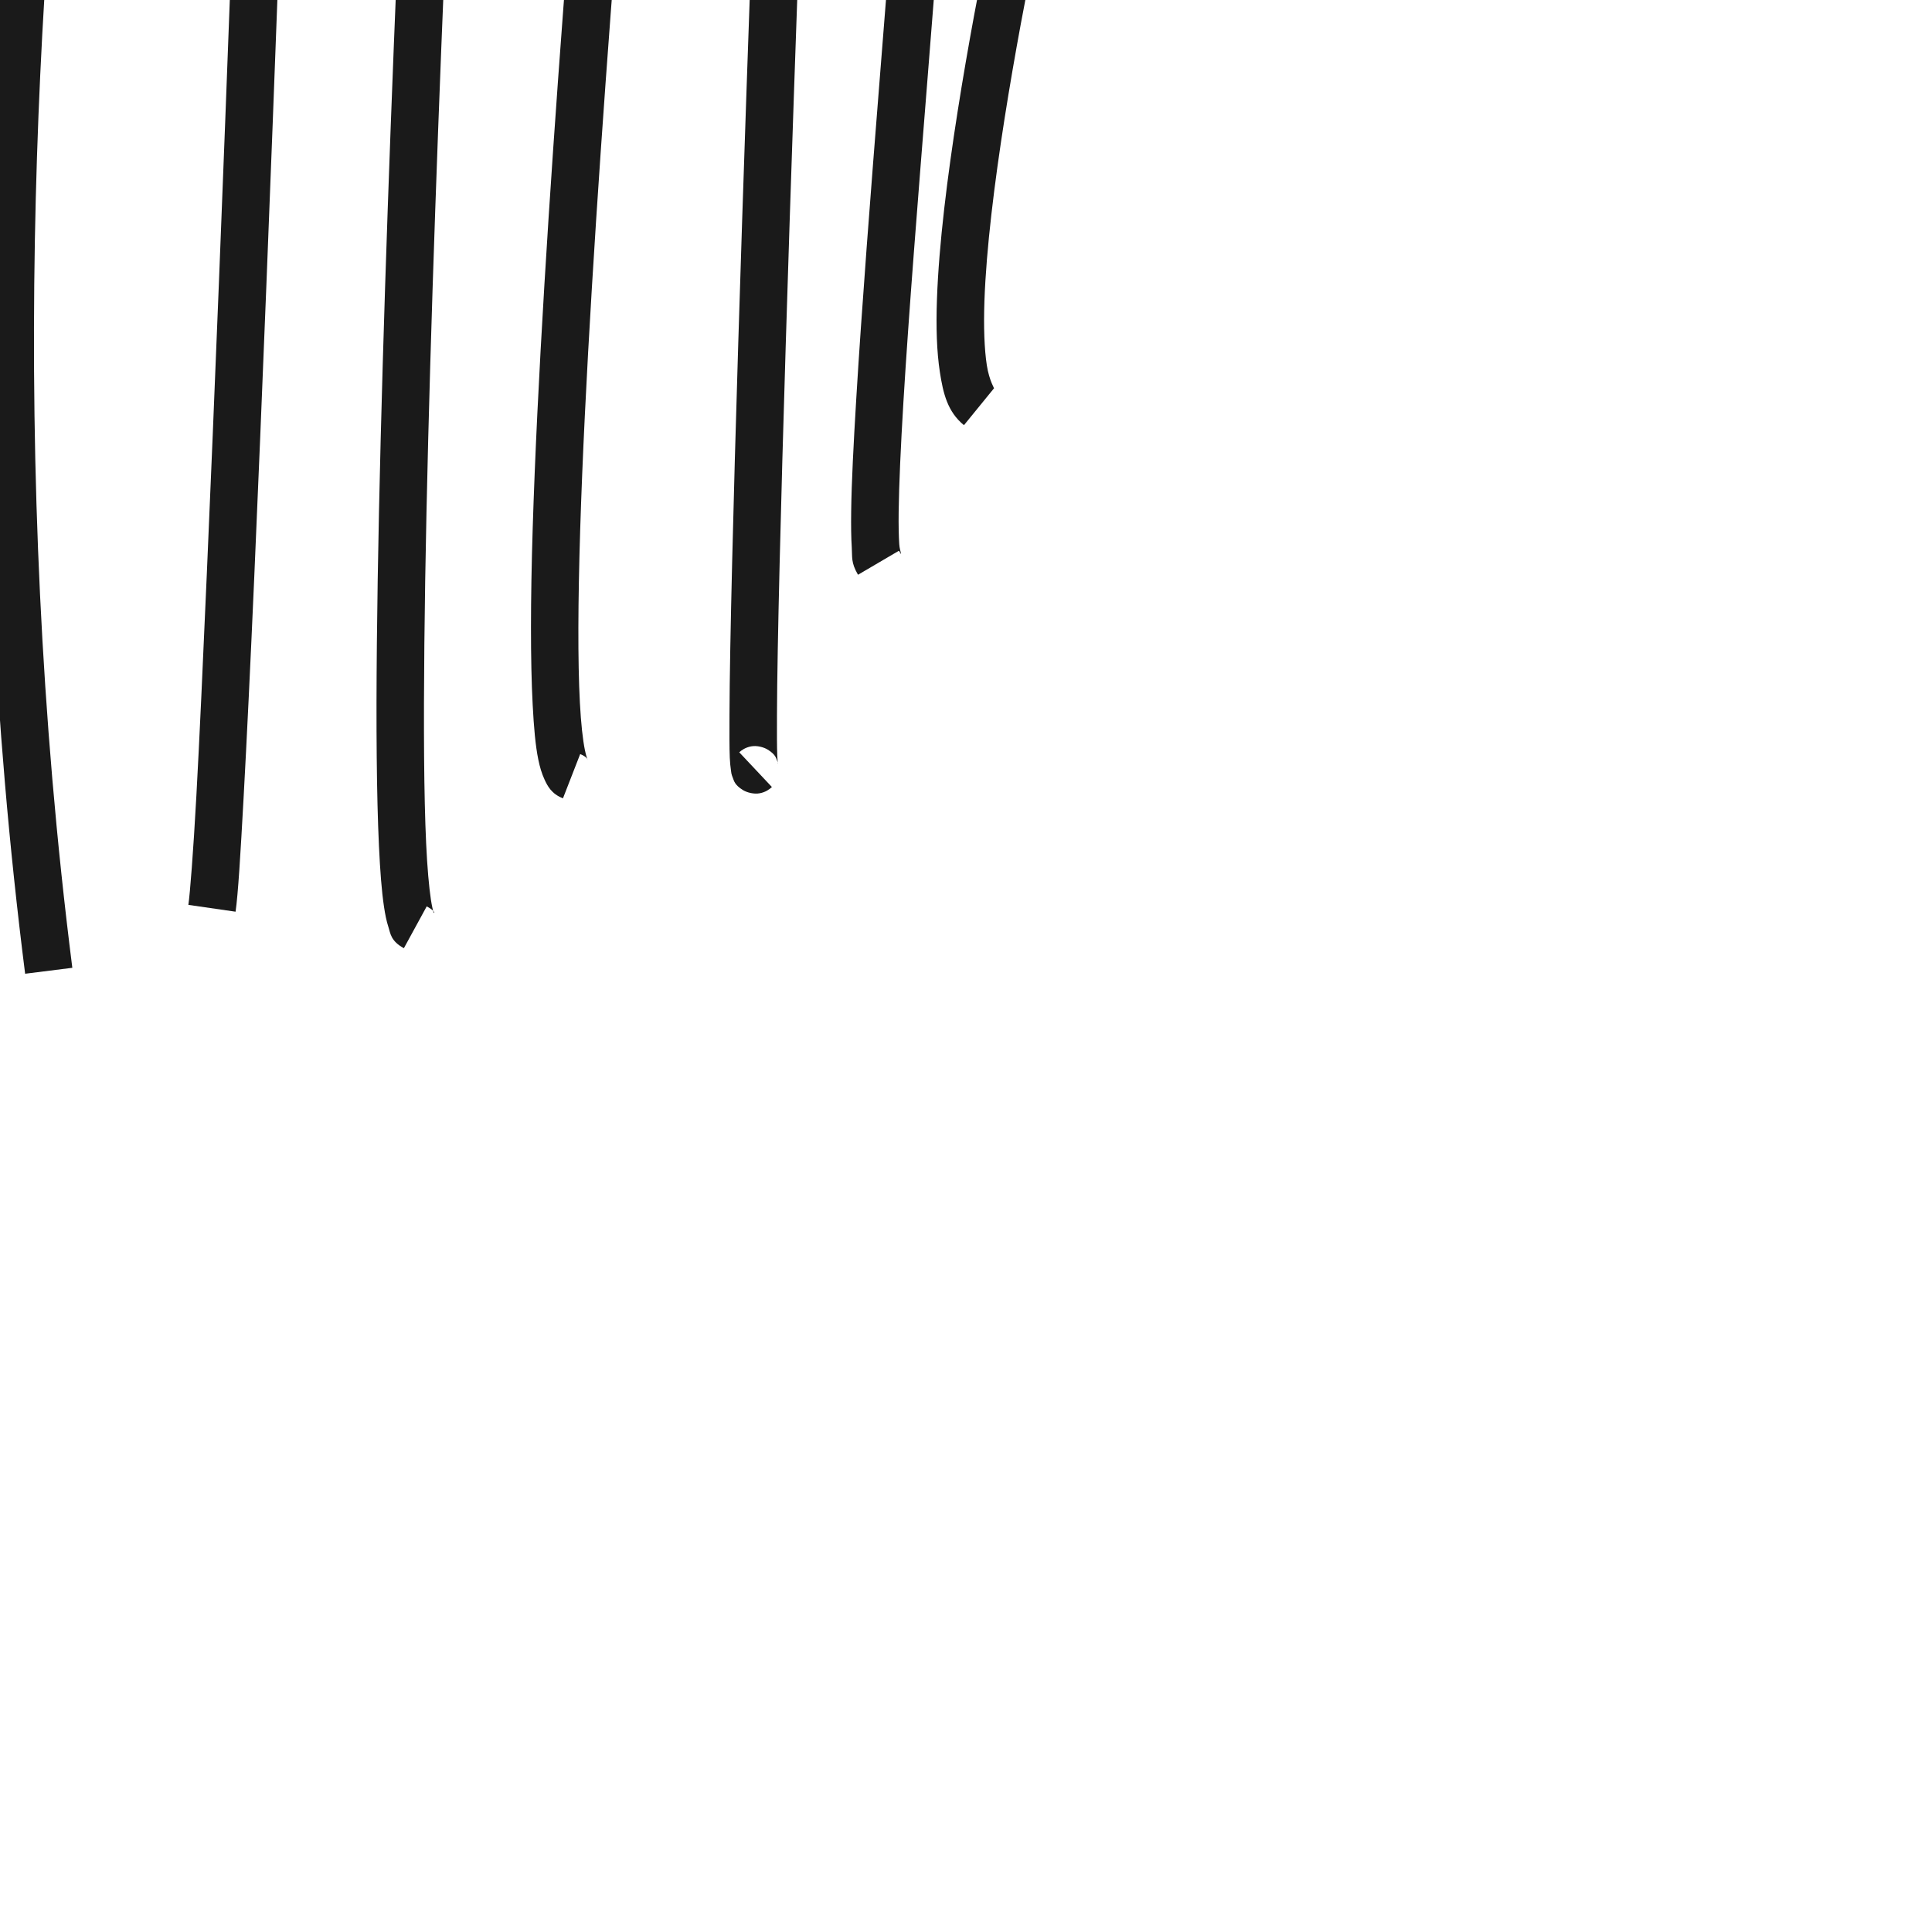
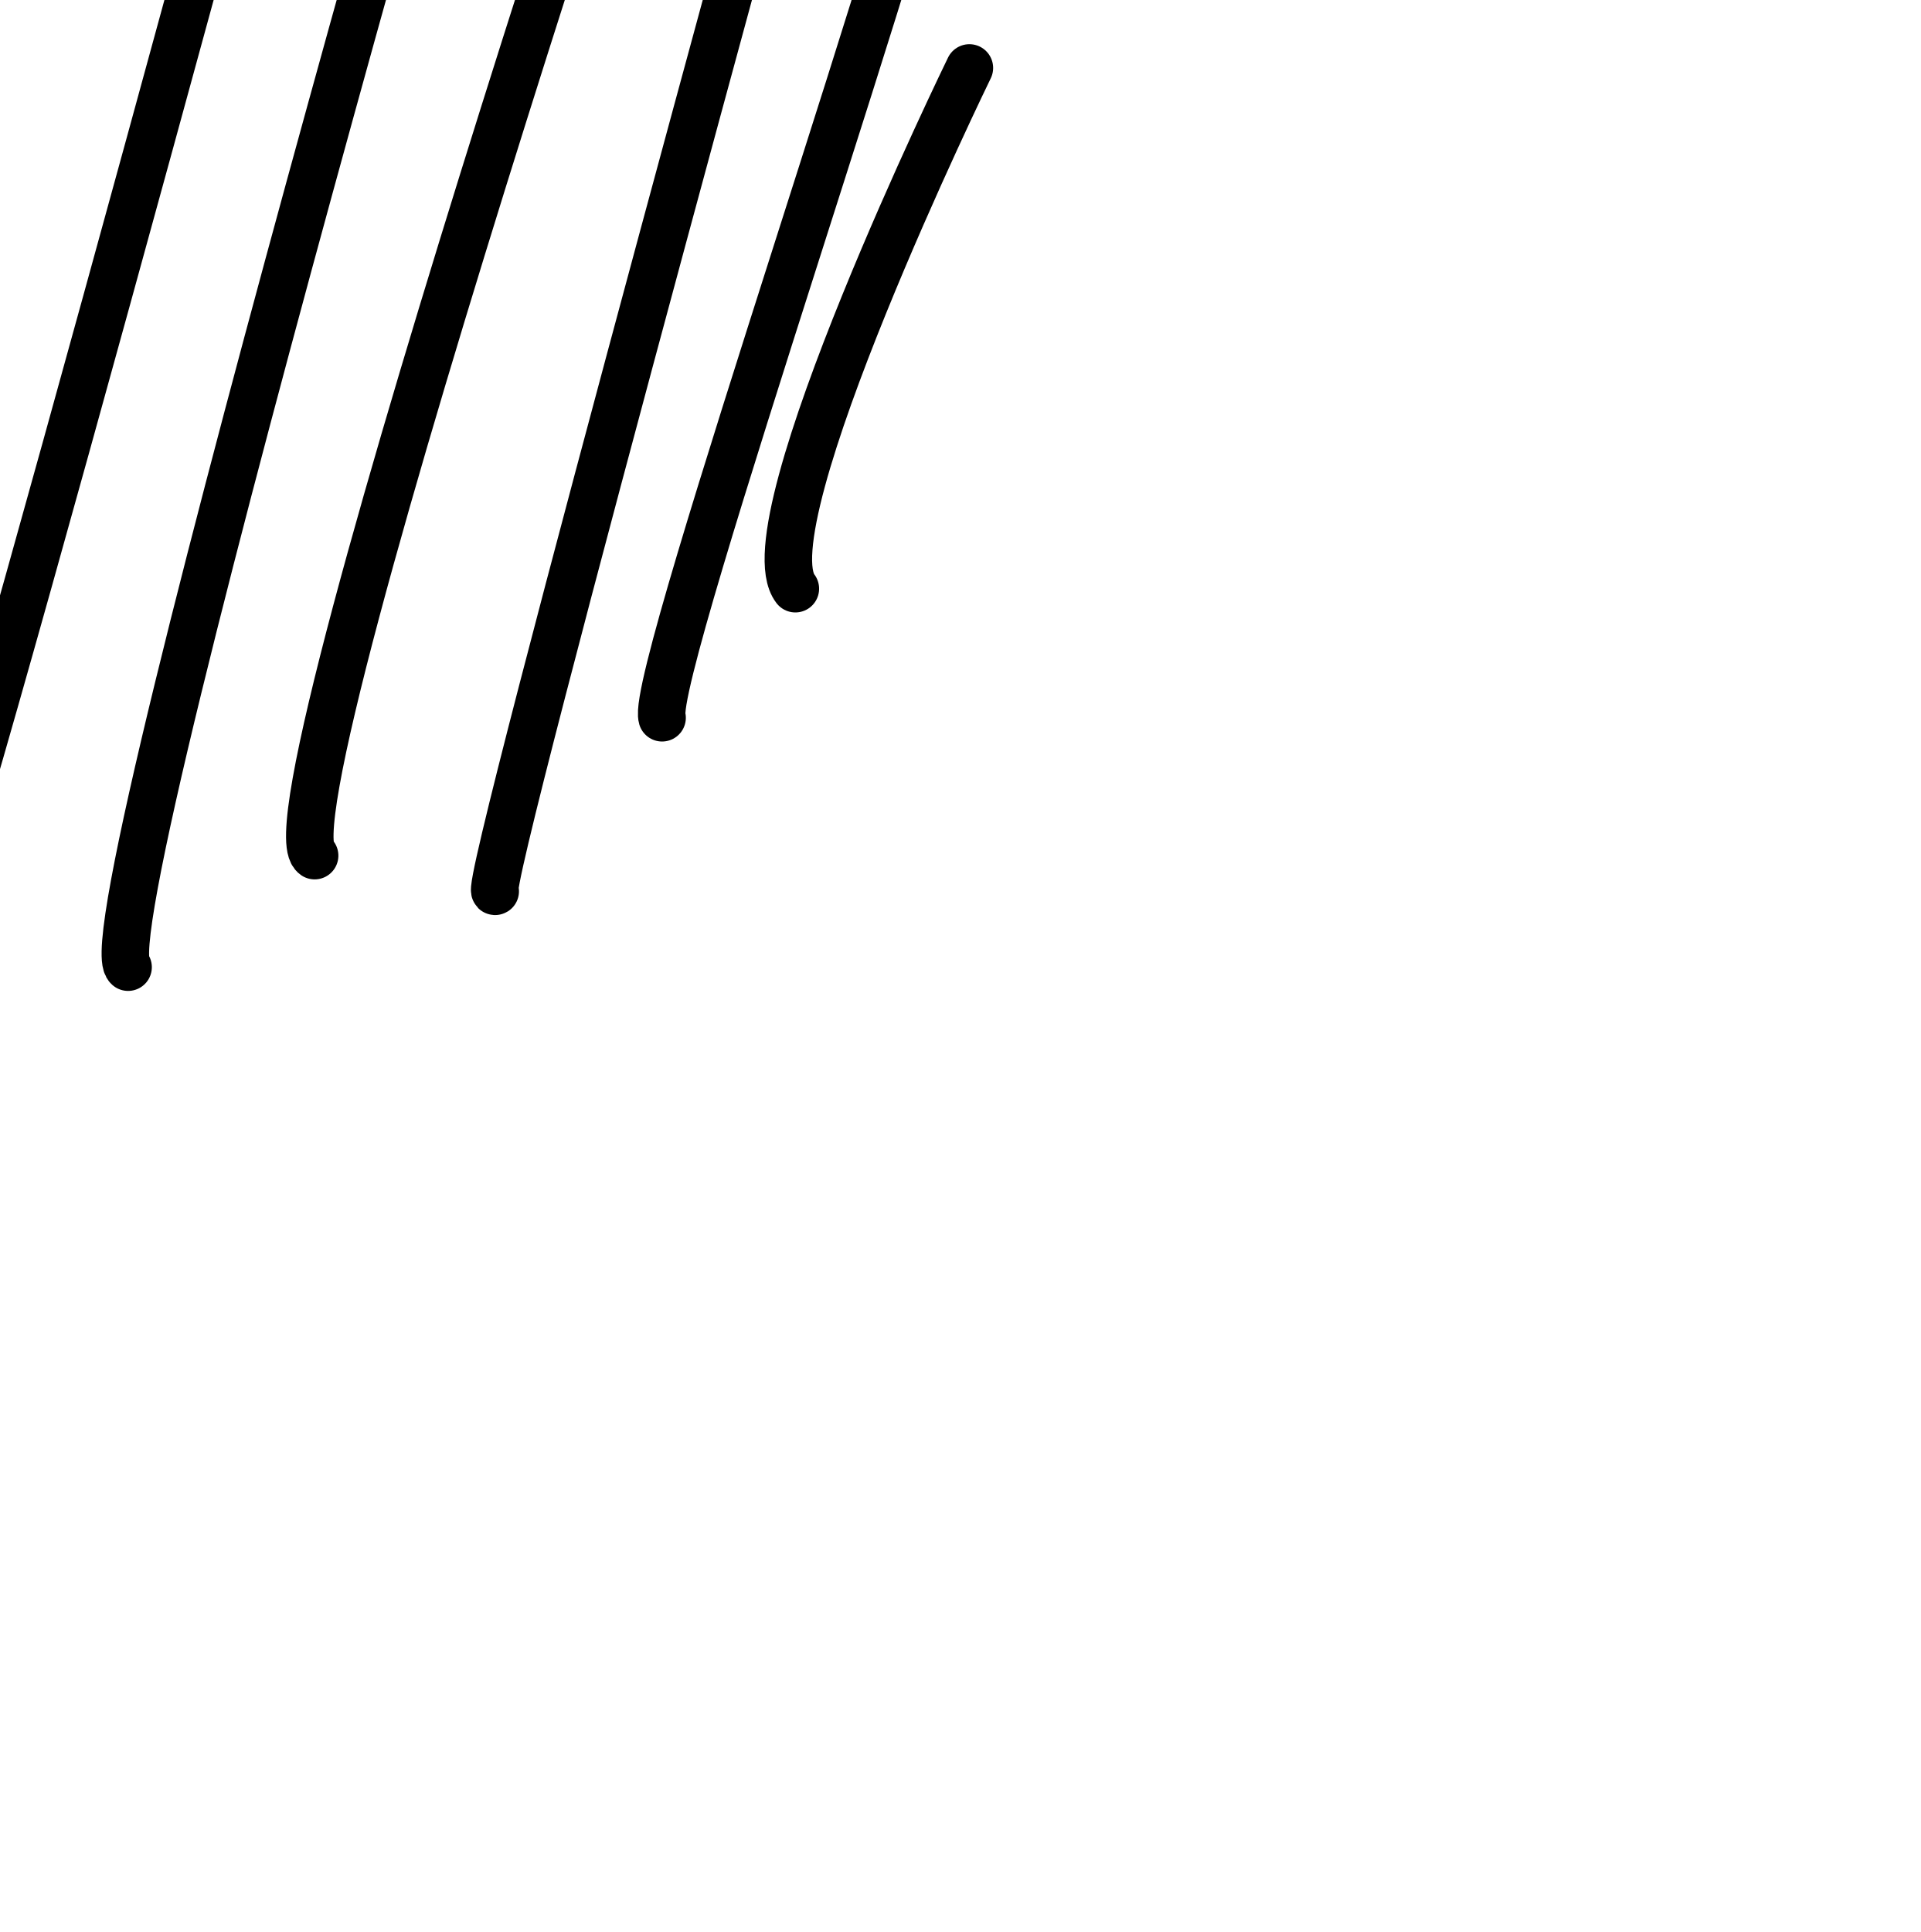
<svg xmlns="http://www.w3.org/2000/svg" version="1.1" x="0px" y="0px" width="202.227px" height="203.391px" viewBox="0 0 202.227 203.391" style="enable-background:new 0 0 202.227 203.391;" xml:space="preserve" id="svg3010">
  <defs id="defs3040" />
-   <g id="g4928">
-     <g transform="translate(-91.35358,-100.8337)" id="g4914">
-       <path style="font-size:medium;font-style:normal;font-variant:normal;font-weight:normal;font-stretch:normal;text-indent:0;text-align:start;text-decoration:none;line-height:normal;letter-spacing:normal;word-spacing:normal;text-transform:none;direction:ltr;block-progression:tb;writing-mode:lr-tb;text-anchor:start;baseline-shift:baseline;color:#000000;fill:#1a1a1a;fill-opacity:1;stroke:none;stroke-width:5;marker:none;visibility:visible;display:inline;overflow:visible;enable-background:accumulate;font-family:Sans;-inkscape-font-specification:Sans" d="m 5.156,62.344 c 0,0 -2.514,18.946 -4.031,38.594 -0.758,9.824 -1.287,19.807 -1.094,27.781 0.097,3.987 0.364,7.483 0.906,10.281 0.542,2.798 1.063,5.11 3.344,6.562 l 2.688,-4.219 c 0.266,0.17 -0.675,-0.99 -1.125,-3.312 C 5.394,135.709 5.124,132.454 5.031,128.625 4.846,120.968 5.342,111.079 6.094,101.344 7.597,81.874 10.125,63 10.125,63 L 5.156,62.344 z" id="path3013" />
-       <path style="font-size:medium;font-style:normal;font-variant:normal;font-weight:normal;font-stretch:normal;text-indent:0;text-align:start;text-decoration:none;line-height:normal;letter-spacing:normal;word-spacing:normal;text-transform:none;direction:ltr;block-progression:tb;writing-mode:lr-tb;text-anchor:start;baseline-shift:baseline;color:#000000;fill:#1a1a1a;fill-opacity:1;stroke:none;stroke-width:5;marker:none;visibility:visible;display:inline;overflow:visible;enable-background:accumulate;font-family:Sans;-inkscape-font-specification:Sans" d="m 19.531,42.875 c 0,0 -2.135,28.266 -3.094,57.438 -0.479,14.586 -0.684,29.374 -0.156,41.062 0.264,5.844 0.707,10.9 1.406,14.844 0.35,1.972 0.775,3.691 1.312,5.125 0.538,1.434 1.134,2.681 2.406,3.625 L 24.375,160.938 c 0.098,0.073 -0.318,-0.39 -0.688,-1.375 -0.369,-0.985 -0.746,-2.405 -1.062,-4.188 -0.632,-3.565 -1.085,-8.497 -1.344,-14.219 -0.517,-11.444 -0.321,-26.171 0.156,-40.688 C 22.391,71.435 24.5,43.25 24.5,43.25 l -4.969,-0.375 z" id="path3015" />
-       <path style="font-size:medium;font-style:normal;font-variant:normal;font-weight:normal;font-stretch:normal;text-indent:0;text-align:start;text-decoration:none;line-height:normal;letter-spacing:normal;word-spacing:normal;text-transform:none;direction:ltr;block-progression:tb;writing-mode:lr-tb;text-anchor:start;baseline-shift:baseline;color:#000000;fill:#1a1a1a;fill-opacity:1;stroke:none;stroke-width:5;marker:none;visibility:visible;display:inline;overflow:visible;enable-background:accumulate;font-family:Sans;-inkscape-font-specification:Sans" d="m 38.781,18.312 c 0,0 -3.926,40.139 -5.812,81.656 -0.943,20.758 -1.377,41.851 -0.531,58.562 0.423,8.356 1.151,15.599 2.344,21.25 1.192,5.651 2.504,9.868 5.812,12.062 L 43.375,187.688 c -0.81,-0.537 -2.62,-3.732 -3.719,-8.938 -1.098,-5.205 -1.835,-12.263 -2.25,-20.469 -0.831,-16.412 -0.408,-37.42 0.531,-58.094 1.879,-41.347 5.844,-81.375 5.844,-81.375 l -5,-0.5 z" id="path3017" />
-       <path style="font-size:medium;font-style:normal;font-variant:normal;font-weight:normal;font-stretch:normal;text-indent:0;text-align:start;text-decoration:none;line-height:normal;letter-spacing:normal;word-spacing:normal;text-transform:none;direction:ltr;block-progression:tb;writing-mode:lr-tb;text-anchor:start;baseline-shift:baseline;color:#000000;fill:#1a1a1a;fill-opacity:1;stroke:none;stroke-width:5;marker:none;visibility:visible;display:inline;overflow:visible;enable-background:accumulate;font-family:Sans;-inkscape-font-specification:Sans" d="m 58.25,7.906 c 0,0 -2.859,44.825 -5.031,90.812 -1.086,22.994 -1.998,46.291 -2.281,64.438 -0.142,9.073 -0.137,16.855 0.094,22.719 0.116,2.932 0.289,5.376 0.531,7.312 0.242,1.936 0.337,3.197 1.219,4.625 l 4.25,-2.625 c 0.173,0.28 -0.288,-0.926 -0.5,-2.625 -0.212,-1.699 -0.388,-4.027 -0.5,-6.875 -0.225,-5.697 -0.234,-13.446 -0.094,-22.469 0.281,-18.046 1.197,-41.284 2.281,-64.25 C 60.388,53.036 63.25,8.25 63.25,8.25 l -5,-0.344 z" id="path3019" />
-       <path style="font-size:medium;font-style:normal;font-variant:normal;font-weight:normal;font-stretch:normal;text-indent:0;text-align:start;text-decoration:none;line-height:normal;letter-spacing:normal;word-spacing:normal;text-transform:none;direction:ltr;block-progression:tb;writing-mode:lr-tb;text-anchor:start;baseline-shift:baseline;color:#000000;fill:#1a1a1a;fill-opacity:1;stroke:none;stroke-width:5;marker:none;visibility:visible;display:inline;overflow:visible;enable-background:accumulate;font-family:Sans;-inkscape-font-specification:Sans" d="m 79.281,1.938 c 0,0 -0.503,49.377 -1.469,98.938 -0.483,24.78 -1.076,49.595 -1.781,68.312 -0.353,9.359 -0.754,17.217 -1.156,22.719 -0.201,2.751 -0.392,4.912 -0.594,6.344 -0.101,0.716 -0.216,1.252 -0.281,1.5 -0.033,0.124 -0.051,0.202 0,0.094 0.051,-0.108 0.036,-0.548 1.031,-1 l 2.094,4.531 c 1.11,-0.504 1.211,-1.058 1.375,-1.406 0.164,-0.348 0.265,-0.639 0.344,-0.938 0.157,-0.597 0.259,-1.272 0.375,-2.094 0.231,-1.644 0.451,-3.879 0.656,-6.688 0.411,-5.617 0.771,-13.486 1.125,-22.875 0.708,-18.777 1.329,-43.61 1.812,-68.406 C 83.779,51.377 84.281,2 84.281,2 l -5,-0.062 z" id="path3021" />
-       <path style="font-size:medium;font-style:normal;font-variant:normal;font-weight:normal;font-stretch:normal;text-indent:0;text-align:start;text-decoration:none;line-height:normal;letter-spacing:normal;word-spacing:normal;text-transform:none;direction:ltr;block-progression:tb;writing-mode:lr-tb;text-anchor:start;baseline-shift:baseline;color:#000000;fill:#1a1a1a;fill-opacity:1;stroke:none;stroke-width:5;marker:none;visibility:visible;display:inline;overflow:visible;enable-background:accumulate;font-family:Sans;-inkscape-font-specification:Sans" d="m 105.438,0 c 0,0 -25.112,95.556 -11.438,203.344 l 4.969,-0.625 C 85.437,96.055 110.25,1.281 110.25,1.281 L 105.438,0 z" id="path3023" />
-       <path style="font-size:medium;font-style:normal;font-variant:normal;font-weight:normal;font-stretch:normal;text-indent:0;text-align:start;text-decoration:none;line-height:normal;letter-spacing:normal;word-spacing:normal;text-transform:none;direction:ltr;block-progression:tb;writing-mode:lr-tb;text-anchor:start;baseline-shift:baseline;color:#000000;fill:#1a1a1a;fill-opacity:1;stroke:none;stroke-width:5;marker:none;visibility:visible;display:inline;overflow:visible;enable-background:accumulate;font-family:Sans;-inkscape-font-specification:Sans" d="m 118.906,5.594 c 0,0 -1.472,44.6 -3.188,90.75 -0.858,23.075 -1.785,46.549 -2.594,65 -0.404,9.226 -0.762,17.209 -1.094,23.25 -0.332,6.041 -0.669,10.286 -0.844,11.5 l 4.969,0.719 c 0.268,-1.861 0.51,-5.895 0.844,-11.969 0.334,-6.074 0.72,-14.045 1.125,-23.281 0.81,-18.472 1.736,-41.95 2.594,-65.031 C 122.434,50.369 123.906,5.75 123.906,5.75 l -5,-0.156 z" id="path3025" />
-       <path style="font-size:medium;font-style:normal;font-variant:normal;font-weight:normal;font-stretch:normal;text-indent:0;text-align:start;text-decoration:none;line-height:normal;letter-spacing:normal;word-spacing:normal;text-transform:none;direction:ltr;block-progression:tb;writing-mode:lr-tb;text-anchor:start;baseline-shift:baseline;color:#000000;fill:#1a1a1a;fill-opacity:1;stroke:none;stroke-width:5;marker:none;visibility:visible;display:inline;overflow:visible;enable-background:accumulate;font-family:Sans;-inkscape-font-specification:Sans" d="m 137.094,15.281 c 0,0 -2.482,45.054 -4.281,90.469 -0.9,22.708 -1.609,45.501 -1.781,62.844 -0.086,8.671 -0.029,15.987 0.219,21.281 0.124,2.647 0.285,4.77 0.531,6.406 0.123,0.818 0.257,1.505 0.469,2.156 0.212,0.651 0.234,1.464 1.625,2.219 l 2.406,-4.406 c 1.056,0.573 0.784,0.826 0.719,0.625 -0.065,-0.201 -0.182,-0.683 -0.281,-1.344 -0.199,-1.322 -0.381,-3.35 -0.5,-5.906 -0.239,-5.112 -0.273,-12.346 -0.188,-20.969 0.171,-17.245 0.883,-40.036 1.781,-62.719 1.797,-45.365 4.281,-90.375 4.281,-90.375 l -5,-0.281 z" id="path3027" />
-       <path style="font-size:medium;font-style:normal;font-variant:normal;font-weight:normal;font-stretch:normal;text-indent:0;text-align:start;text-decoration:none;line-height:normal;letter-spacing:normal;word-spacing:normal;text-transform:none;direction:ltr;block-progression:tb;writing-mode:lr-tb;text-anchor:start;baseline-shift:baseline;color:#000000;fill:#1a1a1a;fill-opacity:1;stroke:none;stroke-width:5;marker:none;visibility:visible;display:inline;overflow:visible;enable-background:accumulate;font-family:Sans;-inkscape-font-specification:Sans" d="m 157.438,23.156 c 0,0 -3.817,39.135 -6.781,78.625 -1.482,19.745 -2.751,39.572 -3.219,54.688 -0.234,7.558 -0.247,13.926 0,18.594 0.124,2.334 0.282,4.233 0.594,5.75 0.156,0.758 0.352,1.435 0.656,2.094 0.305,0.659 0.724,1.501 1.938,1.969 l 1.812,-4.656 c 0.784,0.302 0.822,0.682 0.781,0.594 -0.041,-0.088 -0.171,-0.467 -0.281,-1 -0.22,-1.067 -0.415,-2.801 -0.531,-5 -0.233,-4.398 -0.2,-10.702 0.031,-18.188 0.463,-14.971 1.74,-34.761 3.219,-54.469 2.958,-39.415 6.781,-78.5 6.781,-78.5 l -5,-0.5 z" id="path3029" />
-       <path style="font-size:medium;font-style:normal;font-variant:normal;font-weight:normal;font-stretch:normal;text-indent:0;text-align:start;text-decoration:none;line-height:normal;letter-spacing:normal;word-spacing:normal;text-transform:none;direction:ltr;block-progression:tb;writing-mode:lr-tb;text-anchor:start;baseline-shift:baseline;color:#000000;fill:#1a1a1a;fill-opacity:1;stroke:none;stroke-width:5;marker:none;visibility:visible;display:inline;overflow:visible;enable-background:accumulate;font-family:Sans;-inkscape-font-specification:Sans" d="m 172.594,38.5 c 0,0 -1.42,36.188 -2.656,72.188 -0.618,18 -1.177,35.931 -1.5,49.312 -0.162,6.691 -0.269,12.237 -0.281,16.094 -0.006,1.928 -0.013,3.44 0.031,4.5 0.022,0.53 0.066,0.932 0.125,1.344 0.029,0.206 0.018,0.359 0.219,0.844 0.1,0.242 0.166,0.684 1.031,1.219 0.432,0.268 1.161,0.459 1.781,0.344 0.621,-0.115 1.04,-0.431 1.281,-0.656 l -3.438,-3.656 c 0.229,-0.215 0.641,-0.512 1.25,-0.625 0.609,-0.113 1.328,0.083 1.75,0.344 0.843,0.522 0.888,0.931 0.969,1.125 0.161,0.388 0.098,0.37 0.094,0.344 -0.008,-0.053 -0.044,-0.391 -0.062,-0.844 -0.038,-0.905 -0.037,-2.357 -0.031,-4.25 0.012,-3.786 0.12,-9.326 0.281,-16 0.322,-13.348 0.882,-31.29 1.5,-49.281 1.235,-35.982 2.656,-72.125 2.656,-72.125 l -5,-0.219 z" id="path3031" />
-       <path style="font-size:medium;font-style:normal;font-variant:normal;font-weight:normal;font-stretch:normal;text-indent:0;text-align:start;text-decoration:none;line-height:normal;letter-spacing:normal;word-spacing:normal;text-transform:none;direction:ltr;block-progression:tb;writing-mode:lr-tb;text-anchor:start;baseline-shift:baseline;color:#000000;fill:#1a1a1a;fill-opacity:1;stroke:none;stroke-width:5;marker:none;visibility:visible;display:inline;overflow:visible;enable-background:accumulate;font-family:Sans;-inkscape-font-specification:Sans" d="m 191.938,55.406 -4.812,1.375 c -0.028,-0.098 0.096,0.656 0.125,1.625 0.029,0.969 0.012,2.277 -0.031,3.844 -0.086,3.133 -0.31,7.305 -0.625,12.156 -0.63,9.702 -1.615,22.081 -2.594,34.406 -0.979,12.325 -1.931,24.598 -2.5,34.062 -0.285,4.732 -0.492,8.748 -0.531,11.781 -0.02,1.517 -0.005,2.787 0.062,3.812 0.068,1.026 -0.101,1.575 0.656,2.875 L 186,158.812 c 0.455,0.782 0.084,0.111 0.031,-0.688 -0.052,-0.799 -0.081,-1.964 -0.062,-3.406 0.037,-2.884 0.218,-6.87 0.5,-11.562 0.565,-9.385 1.552,-21.615 2.531,-33.938 0.979,-12.323 1.959,-24.734 2.594,-34.5 0.317,-4.883 0.536,-9.096 0.625,-12.344 0.044,-1.624 0.065,-2.999 0.031,-4.125 -0.034,-1.126 -0.048,-1.918 -0.312,-2.844 z" id="path3033" />
-       <path style="font-size:medium;font-style:normal;font-variant:normal;font-weight:normal;font-stretch:normal;text-indent:0;text-align:start;text-decoration:none;line-height:normal;letter-spacing:normal;word-spacing:normal;text-transform:none;direction:ltr;block-progression:tb;writing-mode:lr-tb;text-anchor:start;baseline-shift:baseline;color:#000000;fill:#1a1a1a;fill-opacity:1;stroke:none;stroke-width:5;marker:none;visibility:visible;display:inline;overflow:visible;enable-background:accumulate;font-family:Sans;-inkscape-font-specification:Sans" d="m 197.344,85.562 c 0,0 -2.981,13.107 -5.156,26.938 -1.088,6.915 -1.984,14.013 -2.188,19.844 -0.102,2.916 -0.028,5.49 0.312,7.688 0.34,2.197 0.795,4.147 2.531,5.562 L 196,141.719 c 0.103,0.084 -0.49,-0.759 -0.75,-2.438 -0.26,-1.679 -0.345,-4.051 -0.25,-6.781 0.19,-5.46 1.054,-12.411 2.125,-19.219 2.142,-13.615 5.094,-26.625 5.094,-26.625 l -4.875,-1.094 z" id="path3035" />
-     </g>
+   <g id="Calque_1" />
+   <g id="g5131" transform="matrix(0.7734043,0.633913,-0.633913,0.7734043,-0.433728,5.113814)" style="fill:none;fill-opacity:1;stroke:#000000;stroke-opacity:1;stroke-width:5;stroke-miterlimit:4;stroke-dasharray:none">
+     <path id="path3149" d="m -102.214,0.363 c 0,0 24.357,72.346 33.852,73.395" style="fill:none;stroke:#000000;stroke-width:5;stroke-linecap:round;stroke-linejoin:round;stroke-miterlimit:4;stroke-opacity:1;fill-opacity:1;stroke-dasharray:none" />
+     <path id="path3151" d="m -97.959,-23.577 c 0,0 42.187,105.097 53.69,107.202" style="fill:none;stroke:#000000;stroke-width:5;stroke-linecap:round;stroke-linejoin:round;stroke-miterlimit:4;stroke-opacity:1;fill-opacity:1;stroke-dasharray:none" />
+     <path id="path3153" d="m -91.482,-54.048 c 0,0 56.574,150.772 76.18,153.309" style="fill:none;stroke:#000000;stroke-width:5;stroke-linecap:round;stroke-linejoin:round;stroke-miterlimit:4;stroke-opacity:1;fill-opacity:1;stroke-dasharray:none" />
+     <path id="path3155" d="m -78.63,-72.061 c 0,0 68.764,165.932 77.907,171.672" style="fill:none;stroke:#000000;stroke-width:5;stroke-linecap:round;stroke-linejoin:round;stroke-miterlimit:4;stroke-opacity:1;fill-opacity:1;stroke-dasharray:none" />
+     <path id="path3157" d="m -62.462,-86.812 c 0,0 85.321,178.1 82.762,181.215" style="fill:none;stroke:#000000;stroke-width:5;stroke-linecap:round;stroke-linejoin:round;stroke-miterlimit:4;stroke-opacity:1;fill-opacity:1;stroke-dasharray:none" />
+     <path id="path3159" d="m -39.663,-99.519 c 0,0 19.595,96.405 79.12,186.623" style="fill:none;stroke:#000000;stroke-width:5;stroke-linecap:round;stroke-linejoin:round;stroke-miterlimit:4;stroke-opacity:1;fill-opacity:1;stroke-dasharray:none" />
+     <path id="path3161" d="m -25.258,-100.988 c 0,0 73.398,162.795 77.237,174.613" style="fill:none;stroke:#000000;stroke-width:5;stroke-linecap:round;stroke-linejoin:round;stroke-miterlimit:4;stroke-opacity:1;fill-opacity:1;stroke-dasharray:none" />
+     <path id="path3163" d="m -4.645,-100.253 c 0,0 70.619,165.979 76.714,166.221" style="fill:none;stroke:#000000;stroke-width:5;stroke-linecap:round;stroke-linejoin:round;stroke-miterlimit:4;stroke-opacity:1;fill-opacity:1;stroke-dasharray:none" />
+     <path id="path3165" d="m 17.133,-102.075 c 0,0 55.341,147.169 62.682,146.512" style="fill:none;stroke:#000000;stroke-width:5;stroke-linecap:round;stroke-linejoin:round;stroke-miterlimit:4;stroke-opacity:1;fill-opacity:1;stroke-dasharray:none" />
+     <path id="path3167" d="m 37.44,-95.121 c 0,0 58.731,132.329 59.458,130.406" style="fill:none;stroke:#000000;stroke-width:5;stroke-linecap:round;stroke-linejoin:round;stroke-miterlimit:4;stroke-opacity:1;fill-opacity:1;stroke-dasharray:none" />
+     <path id="path3169" d="m 58.118,-85.789 c 4.621,5.106 36.79,93.153 40.789,95.811" style="fill:none;stroke:#000000;stroke-width:5;stroke-linecap:round;stroke-linejoin:round;stroke-miterlimit:4;stroke-opacity:1;fill-opacity:1;stroke-dasharray:none" />
+     <path id="path3171" d="m 80.563,-63.397 c 0,0 12.369,52.119 20.582,54.015" style="fill:none;stroke:#000000;stroke-width:5;stroke-linecap:round;stroke-linejoin:round;stroke-miterlimit:4;stroke-opacity:1;fill-opacity:1;stroke-dasharray:none" />
  </g>
-   <g id="Calque_1" />
</svg>
